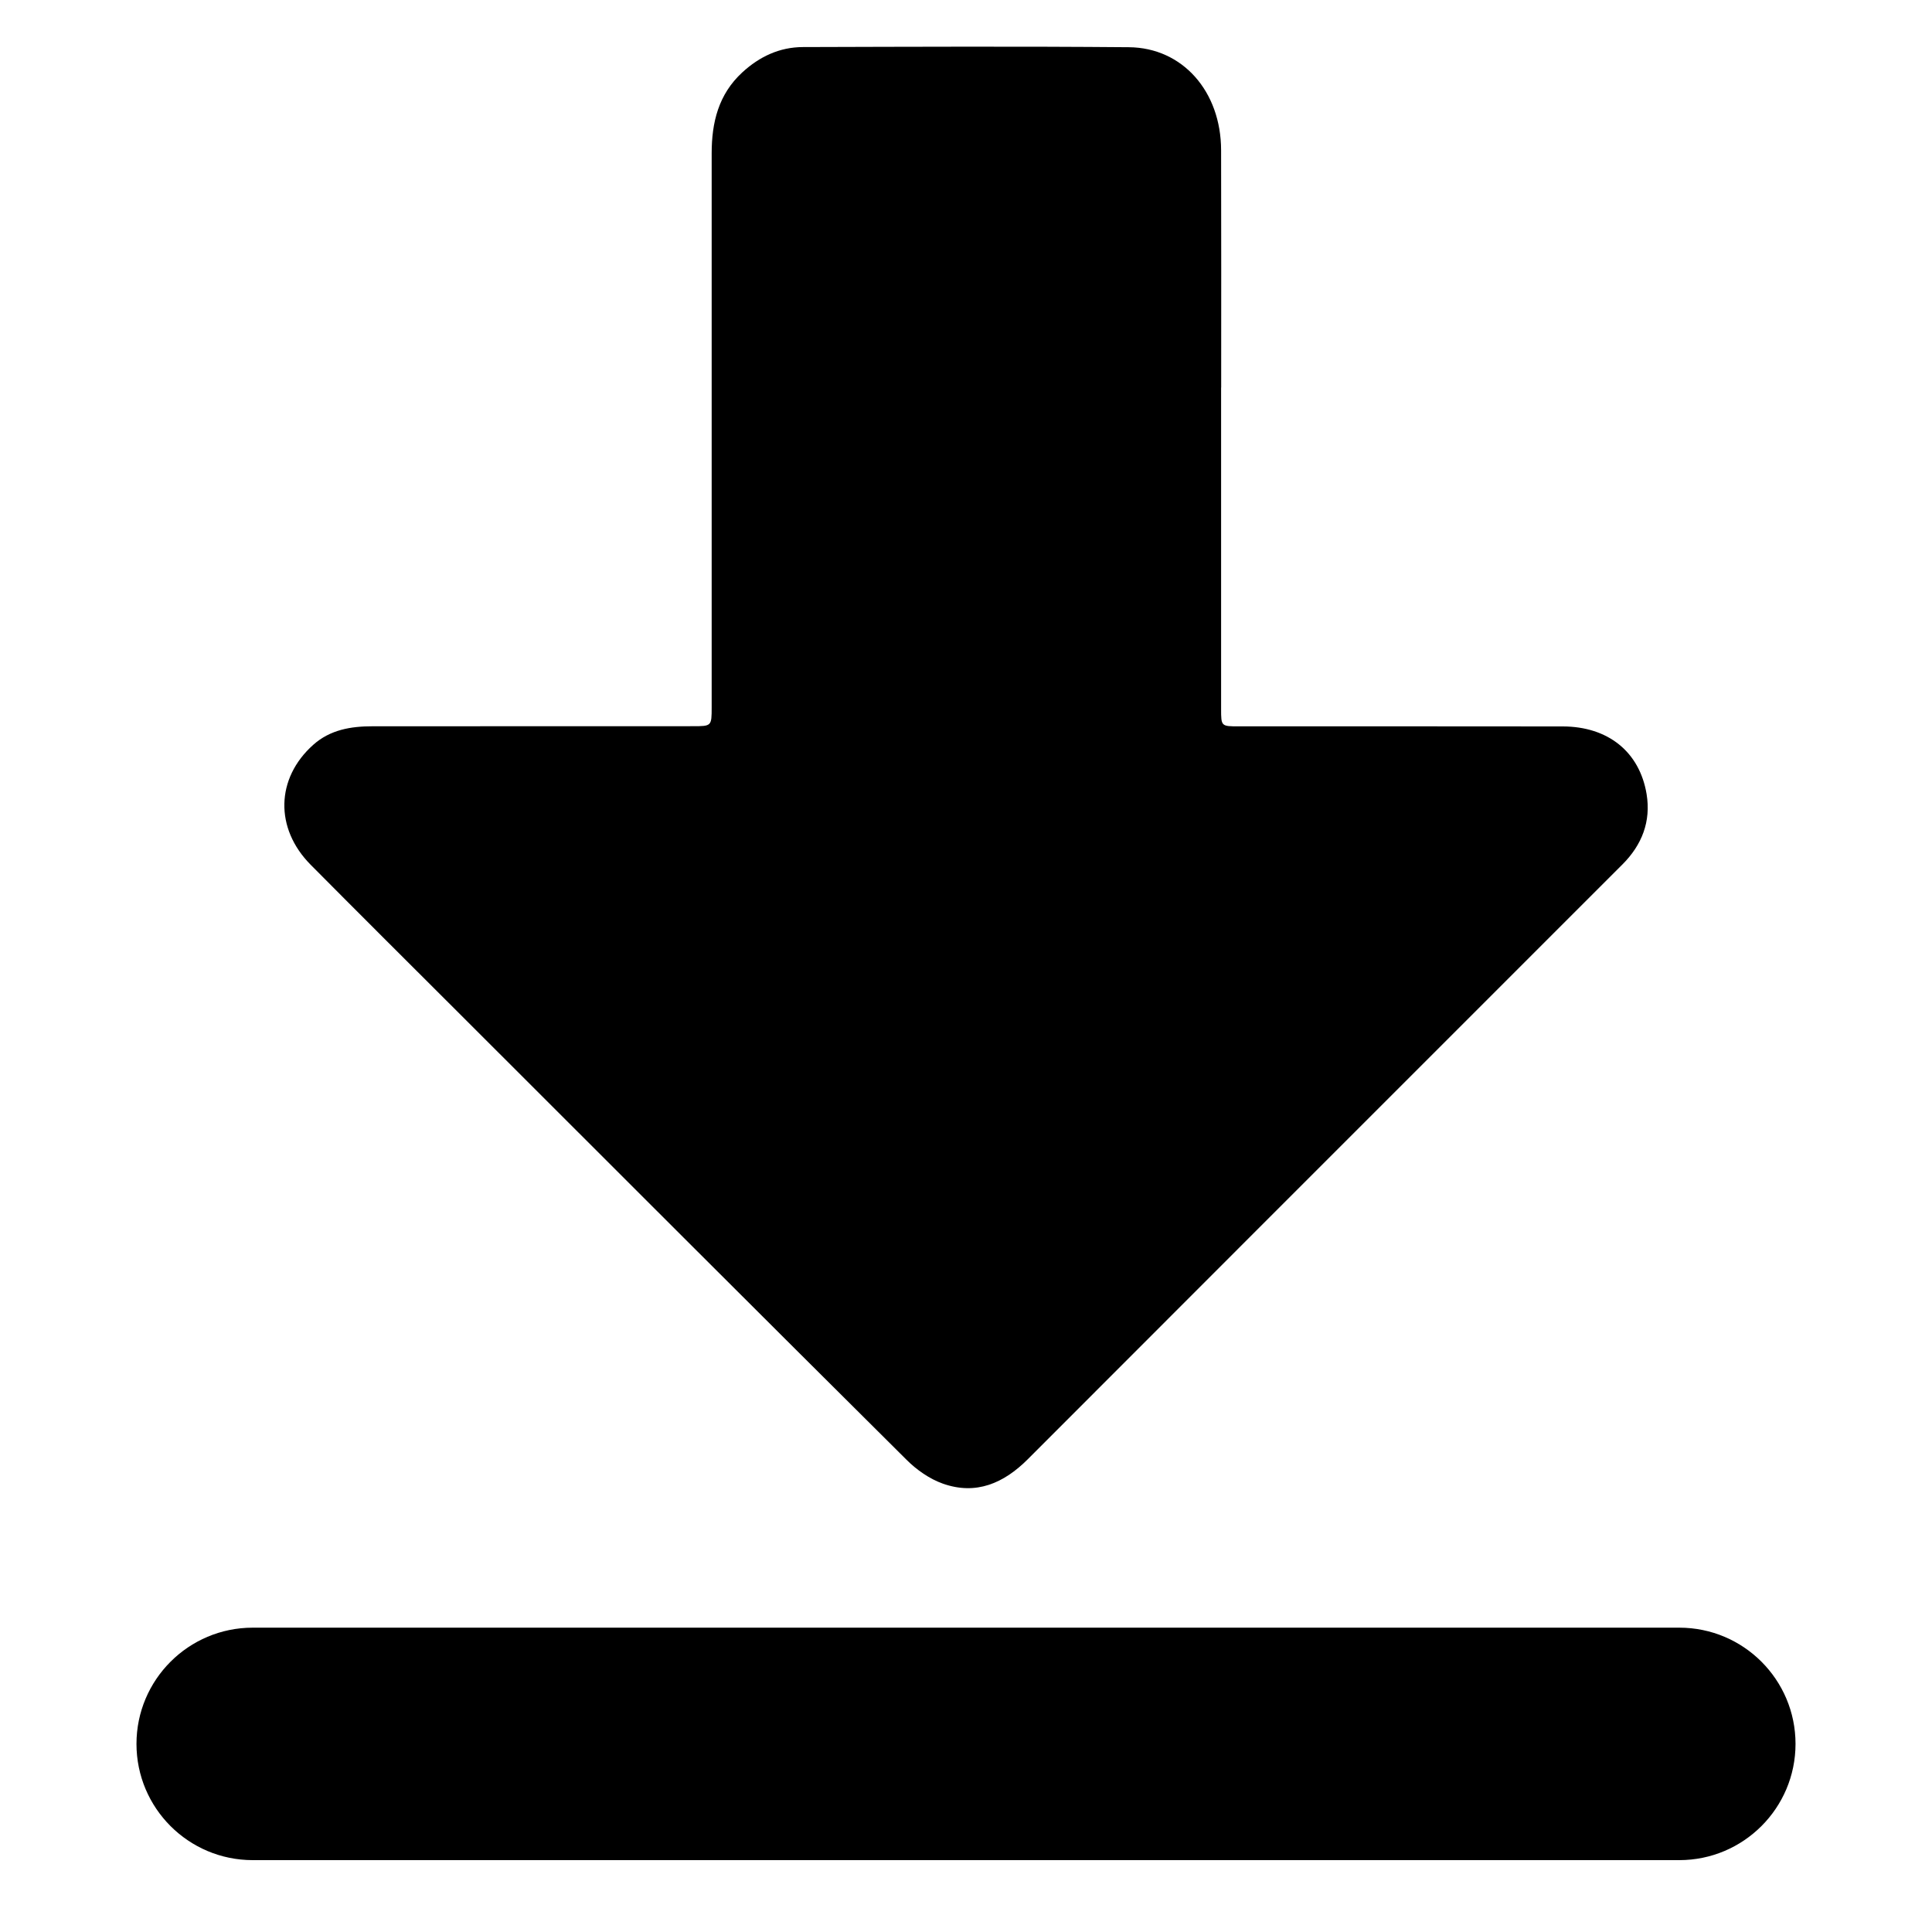
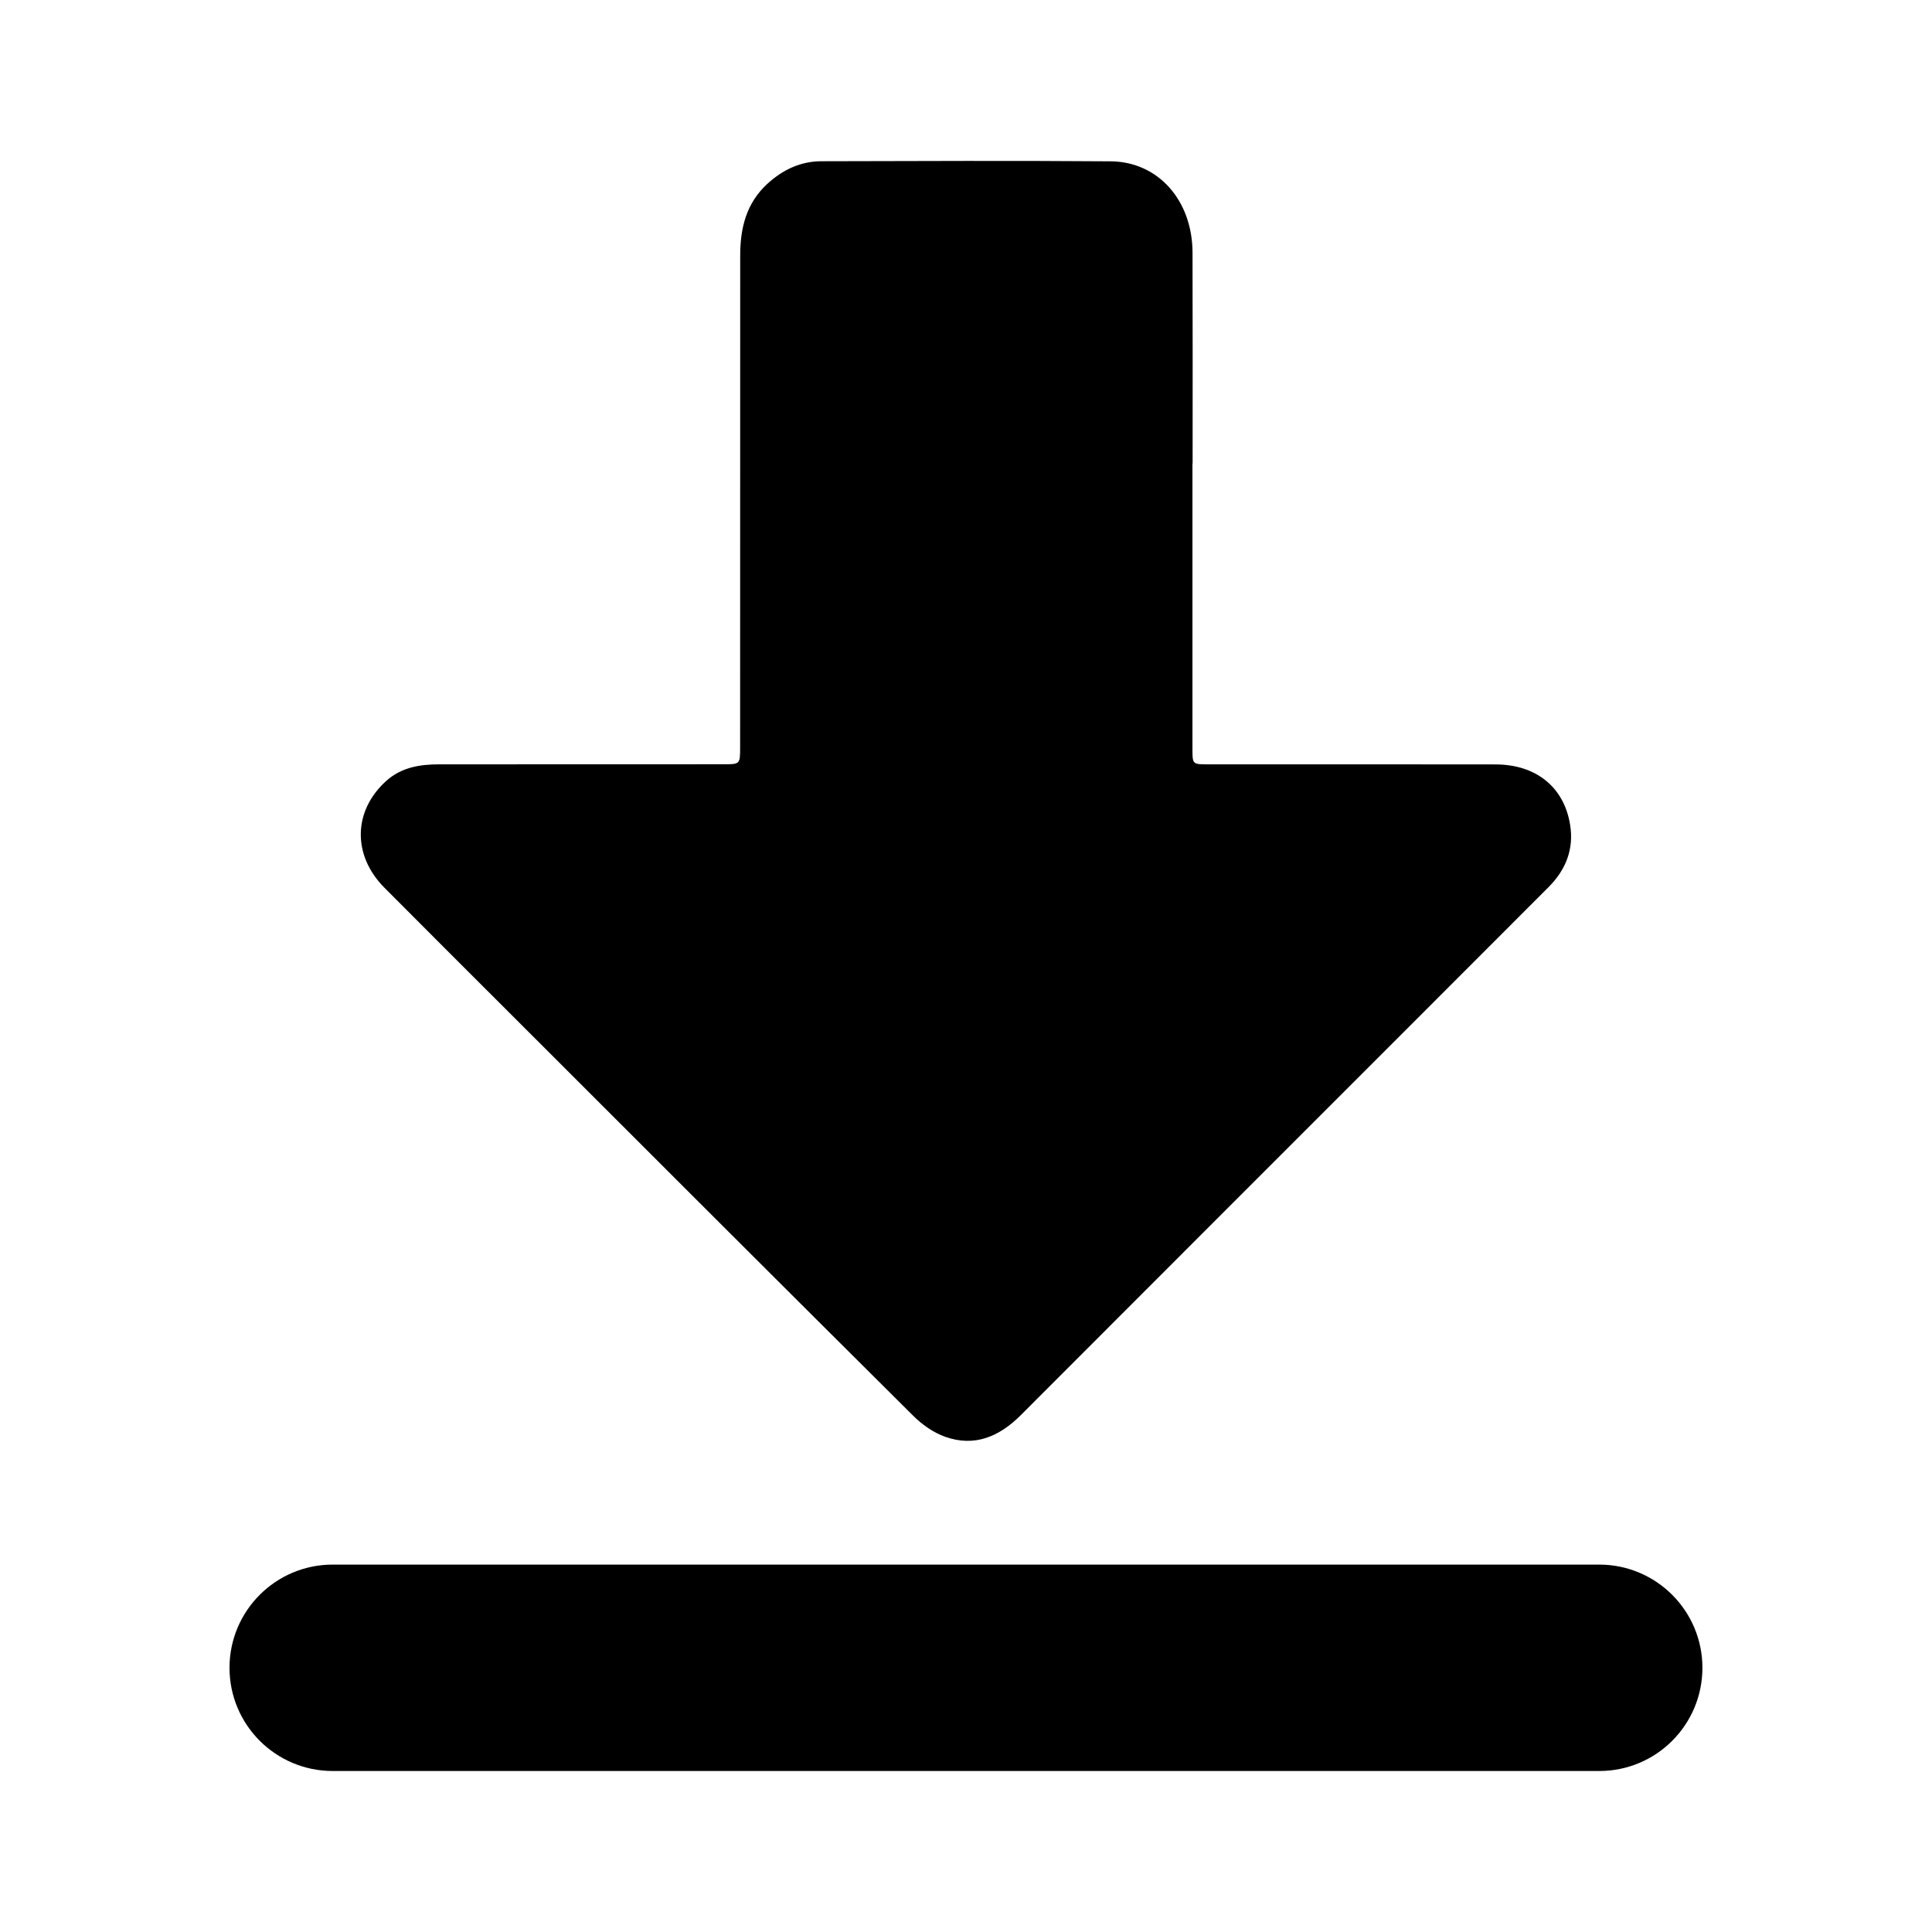
- <svg xmlns="http://www.w3.org/2000/svg" version="1.1" id="Layer_1" x="0px" y="0px" viewBox="0 0 25 25" style="enable-background:new 0 0 25 25;" xml:space="preserve">
-   <path d="M15.801,5.015c0,1.386,0,2.771,0,4.157c0,0.227,0,0.227,0.233,0.227c1.396,0,2.792-0.001,4.188,0.001  c0.584,0.001,0.994,0.327,1.085,0.876c0.058,0.354-0.06,0.658-0.315,0.912c-0.595,0.593-1.188,1.189-1.783,1.783  c-1.97,1.97-3.941,3.94-5.91,5.912c-0.311,0.311-0.67,0.467-1.099,0.315c-0.172-0.061-0.339-0.178-0.47-0.309  c-1.927-1.915-3.847-3.836-5.768-5.756C5.314,12.486,4.665,11.84,4.02,11.19c-0.467-0.471-0.451-1.119,0.032-1.551  c0.22-0.197,0.489-0.241,0.769-0.241c1.381-0.001,2.762-0.001,4.143-0.001c0.244,0,0.245,0,0.245-0.246  C9.209,6.41,9.209,4.725,9.209,1.984c0-0.4,0.088-0.763,0.396-1.047c0.223-0.205,0.482-0.327,0.785-0.328  c1.406-0.004,2.812-0.01,4.218,0.002c0.695,0.006,1.192,0.573,1.193,1.333c0.003,1.376,0.001,1.695,0.001,3.07  C15.801,5.015,15.801,5.015,15.801,5.015z" />
-   <path d="M21.73,24.07H3.27c-0.831,0-1.504-0.674-1.504-1.504s0.674-1.504,1.504-1.504H21.73c0.831,0,1.504,0.674,1.504,1.504  S22.56,24.07,21.73,24.07z" />
+ <svg xmlns="http://www.w3.org/2000/svg" version="1.1" id="Layer_1" x="0px" y="0px" viewBox="0 0 24 24" style="enable-background:new 0 0 24 24;" xml:space="preserve">
+   <g>
+     <path d="M14.813,5.759c0,1.181,0,2.362,0,3.543c0,0.193,0,0.193,0.198,0.193c1.19,0,2.379-0.001,3.569,0.001   c0.498,0.001,0.848,0.279,0.924,0.747c0.05,0.302-0.051,0.561-0.268,0.778c-0.507,0.506-1.013,1.013-1.519,1.52   c-1.679,1.68-3.359,3.358-5.037,5.039c-0.265,0.265-0.571,0.398-0.937,0.269c-0.147-0.052-0.289-0.152-0.4-0.263   c-1.642-1.632-3.279-3.27-4.916-4.906c-0.552-0.552-1.105-1.102-1.655-1.656C4.374,10.621,4.388,10.069,4.799,9.7   c0.187-0.168,0.417-0.205,0.655-0.205c1.177-0.001,2.354-0.001,3.531-0.001c0.208,0,0.209,0,0.209-0.21   c0-2.336,0.001-3.772,0.001-6.109c0-0.341,0.075-0.651,0.338-0.892c0.19-0.174,0.411-0.279,0.669-0.28   c1.198-0.003,2.397-0.008,3.595,0.001c0.593,0.005,1.016,0.488,1.017,1.136c0.003,1.172,0.001,1.445,0.001,2.617   C14.814,5.759,14.814,5.759,14.813,5.759z" />
+     <path d="M19.867,22H4.133c-0.708,0-1.282-0.574-1.282-1.282s0.574-1.282,1.282-1.282h15.733c0.708,0,1.282,0.574,1.282,1.282   S20.575,22,19.867,22z" />
+   </g>
</svg>
